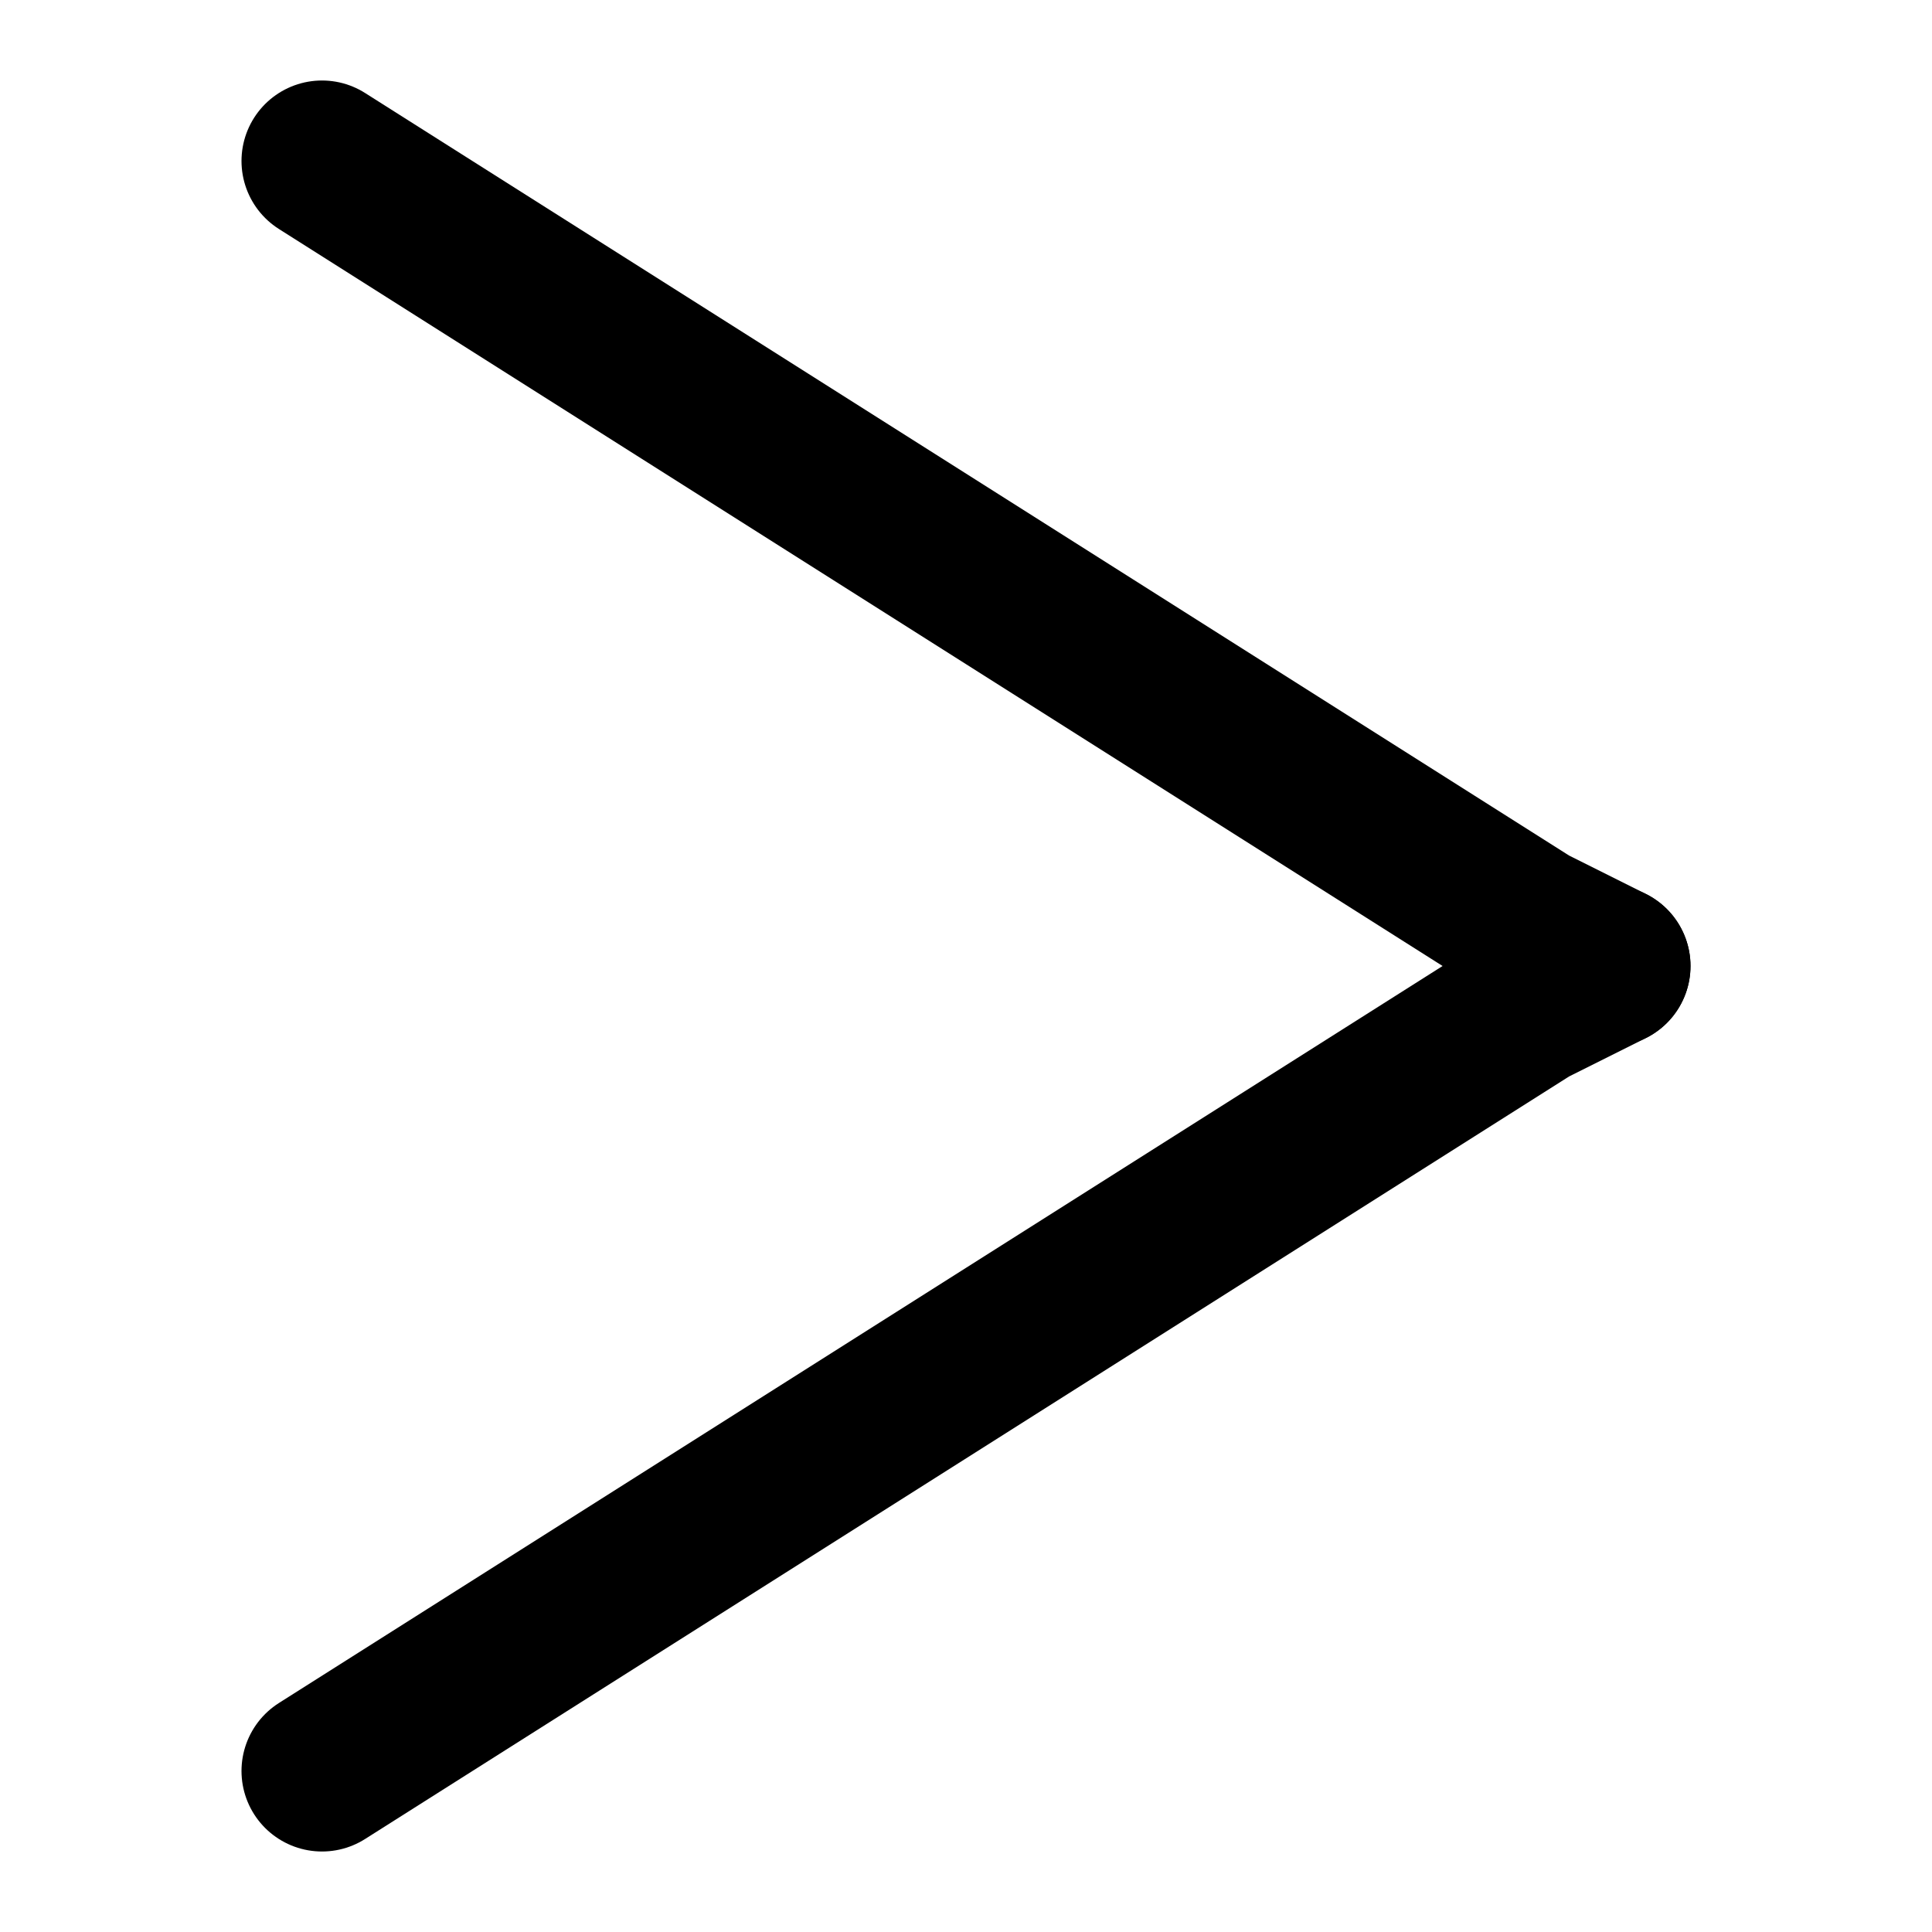
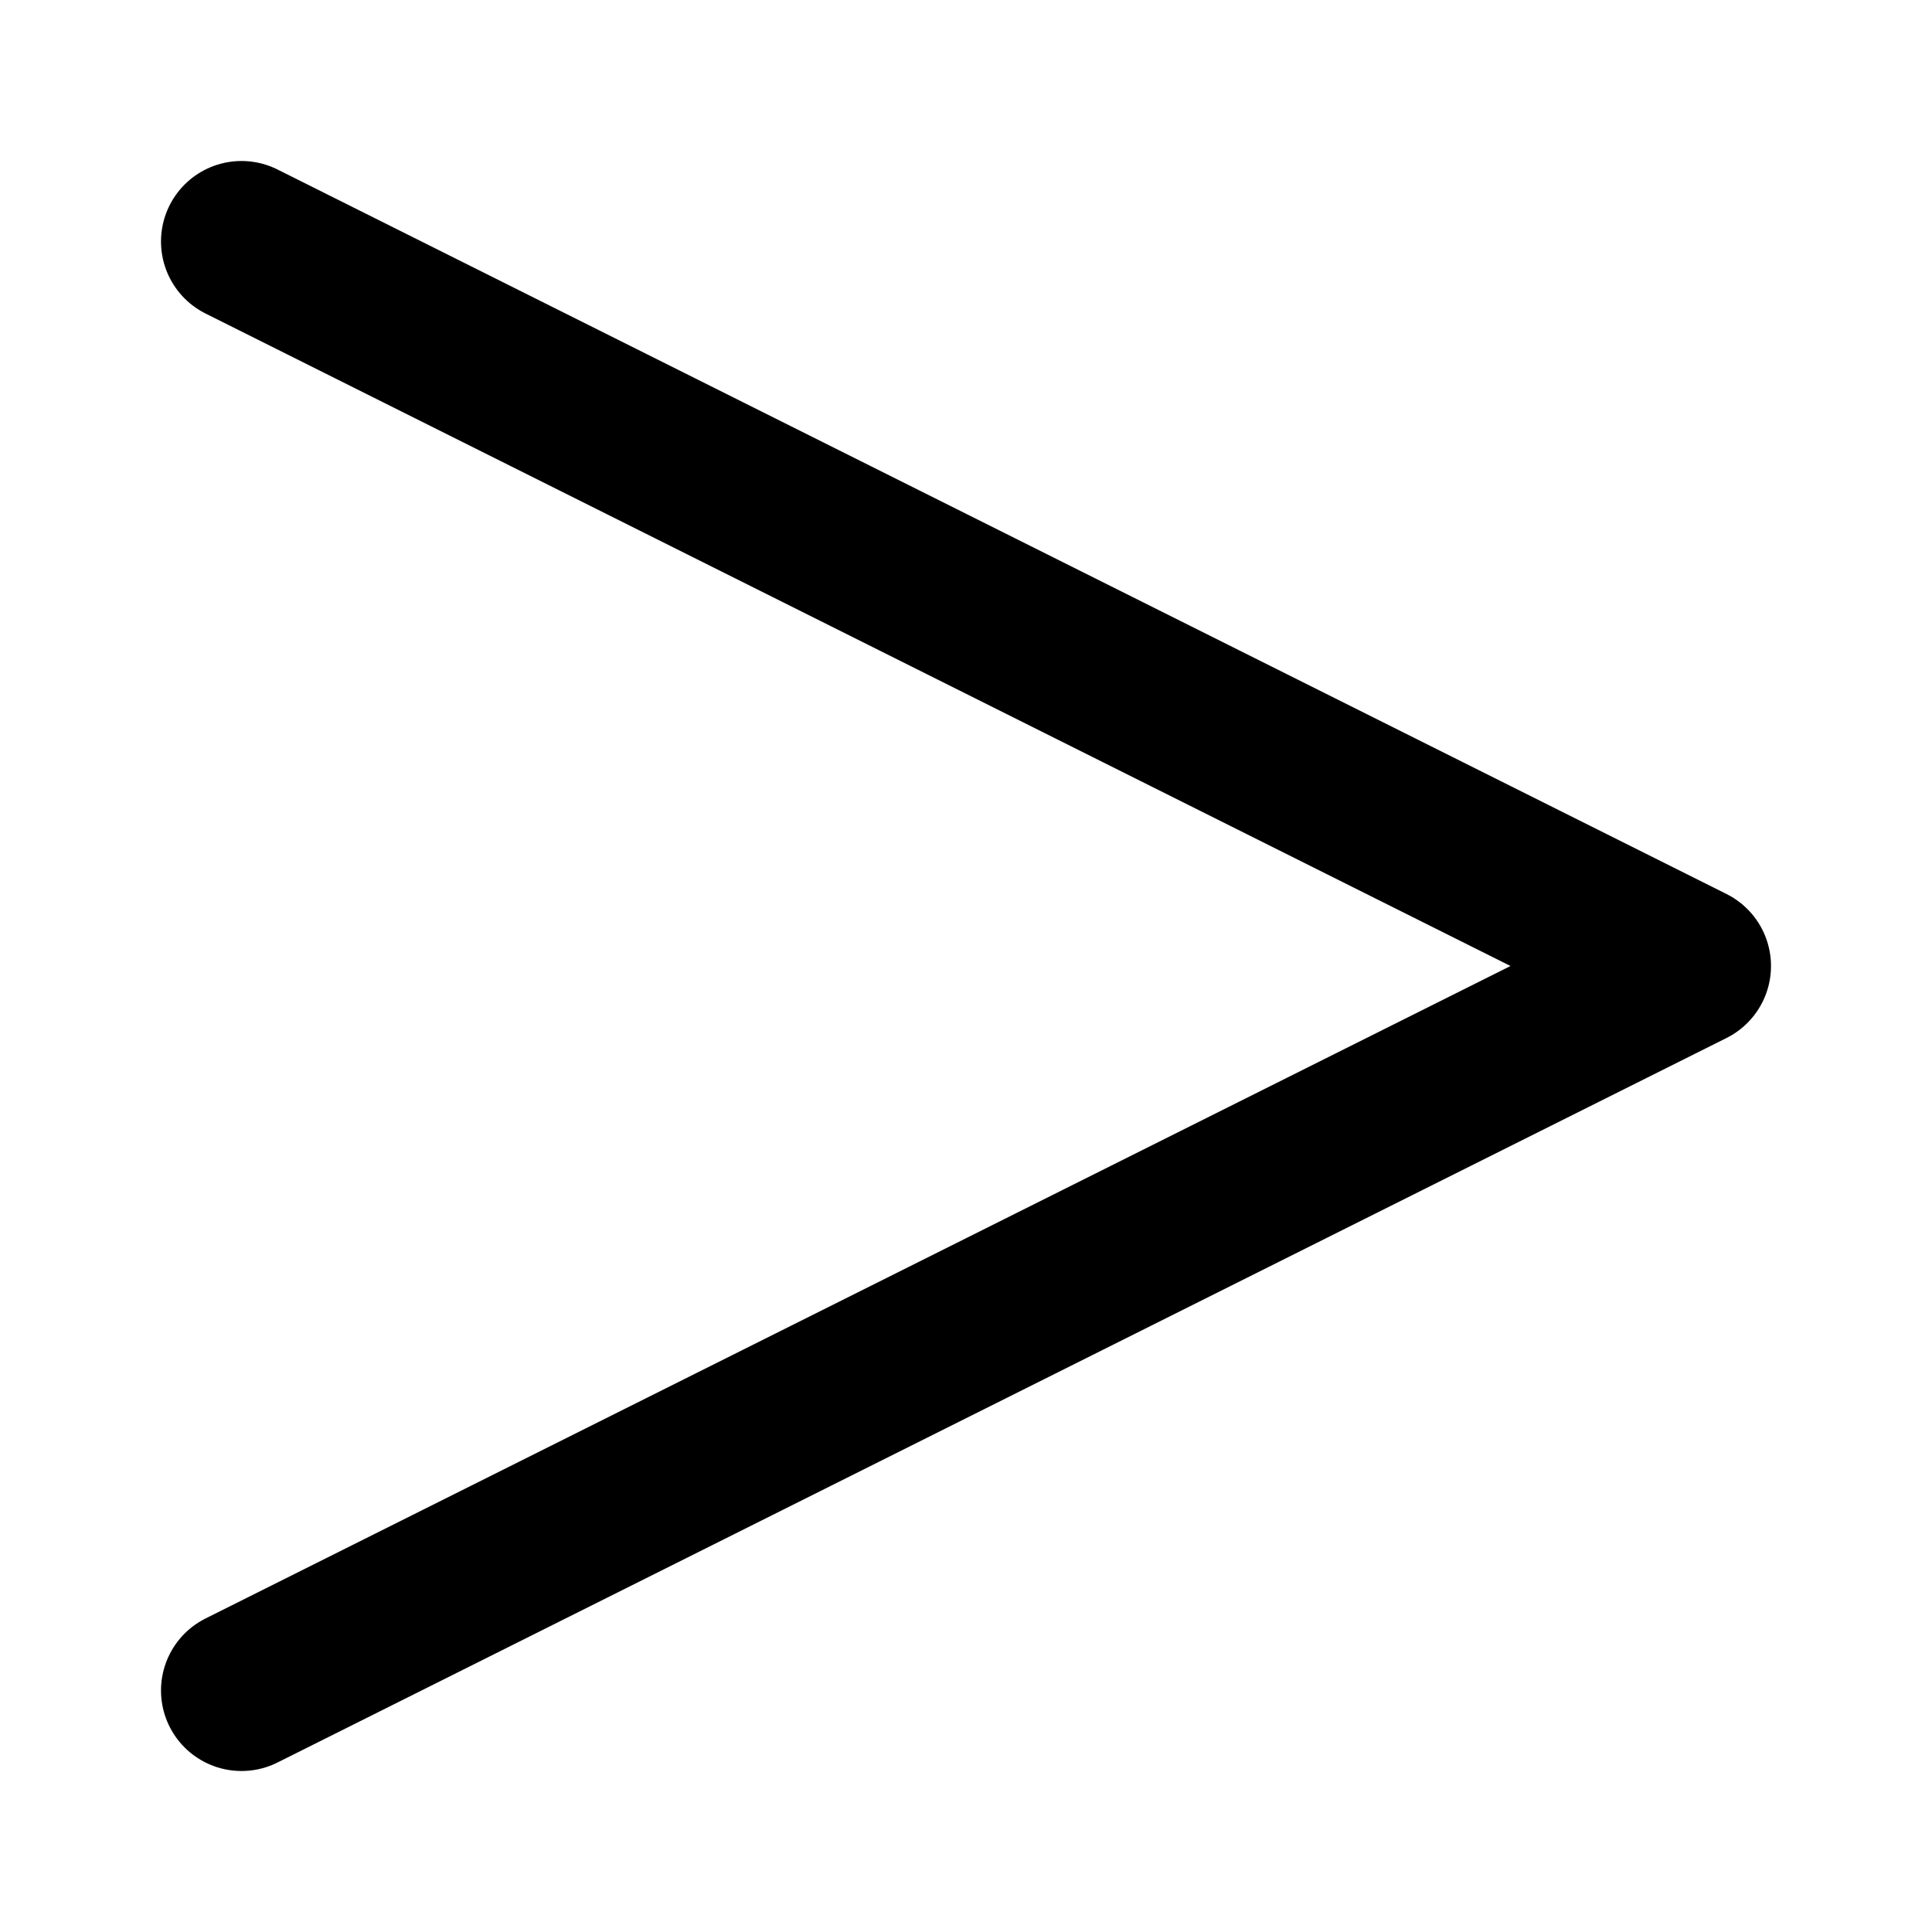
<svg xmlns="http://www.w3.org/2000/svg" width="48" height="48" viewBox="0 0 48 48" fill="none" stroke="currentColor" stroke-width="4" stroke-linecap="round" stroke-linejoin="round">
-   <path id="sym-c0" d="M40 24L38 25L8 44" />
-   <path id="sym-c1" d="M40 24L38 23L8 4" />
+   <path id="chevron" d="M6 6L42 24L6 42" />
</svg>
